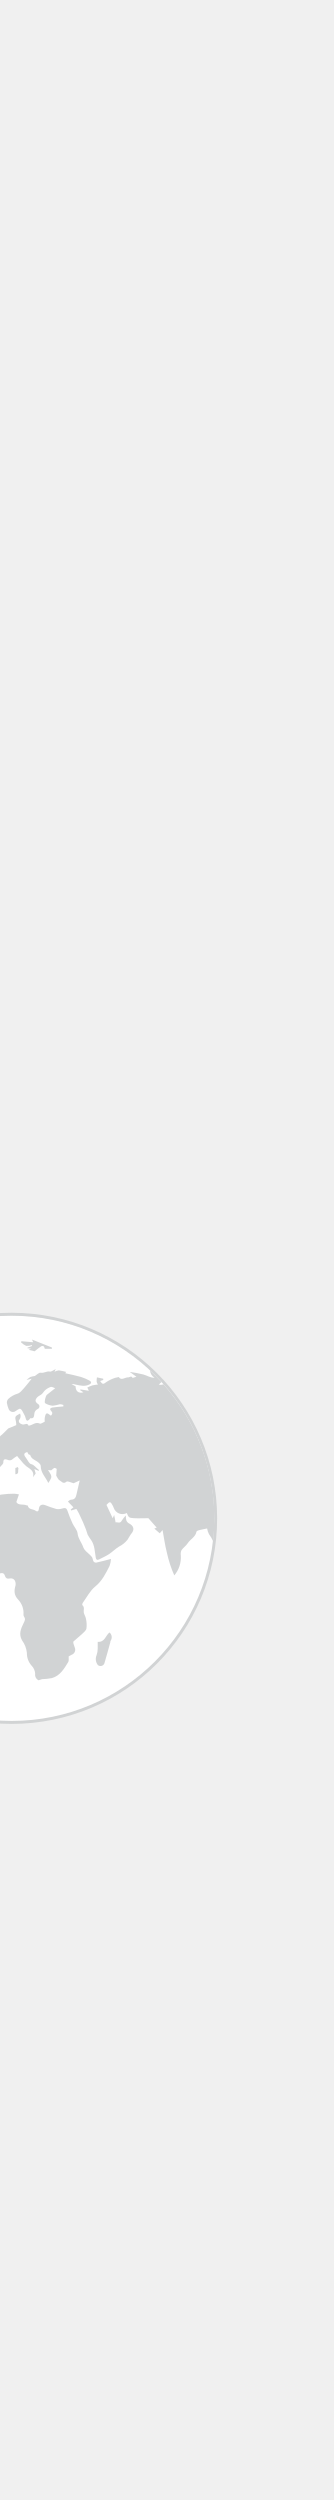
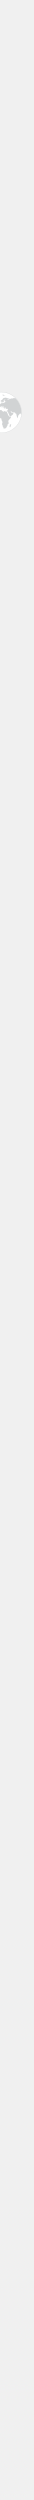
- <svg xmlns="http://www.w3.org/2000/svg" viewBox="0 0 400 3000" version="1.1" id="svg1132" width="400" height="3000">
+ <svg xmlns="http://www.w3.org/2000/svg" height="30000" width="400" id="svg1132" version="1.1" viewBox="0 0 400 30000">
  <defs id="defs1136" />
-   <g id="_277_alien_flatline" data-name="#277_alien_flatline">
-     <ellipse ry="244.687" rx="246.508" cy="1823.158" cx="12.861" id="path74" style="fill:#ffffff;stroke-width:2.188" />
-     <path d="m 48.739,1900.066 a 1.172,1.172 0 0 1 -1.172,-1.172 v -13.806 a 1.172,1.172 0 0 1 1.172,-1.172 1.172,1.172 0 0 1 1.172,1.172 v 13.806 a 1.172,1.172 0 0 1 -1.172,1.172 z" fill="#d1d3d4" id="path311-14" style="stroke-width:2.344" />
-     <path d="M 55.77,1893.152 H 41.965 a 1.172,1.172 0 0 1 -1.172,-1.172 1.195,1.195 0 0 1 1.172,-1.172 h 13.806 a 1.172,1.172 0 0 1 1.172,1.172 1.172,1.172 0 0 1 -1.172,1.172 z" fill="#d1d3d4" id="path313-193" style="stroke-width:2.344" />
-     <ellipse cx="210.625" cy="1693.489" fill="#fff" id="circle1017" style="fill:#ffffff;stroke-width:1.675" r="103.709" />
-     <path style="stroke-width:3.926" d="M 13.907,1578.87 A 243.124,243.124 0 1 1 -229.216,1821.993 243.084,243.084 0 0 1 13.907,1578.87 m 0,-3.573 A 246.697,246.697 0 1 0 260.565,1821.993 246.932,246.932 0 0 0 13.907,1575.297 Z" fill="#d1d3d4" id="path1019" />
-     <path style="stroke-width:3.926" d="m 196.171,1661.128 a 9.266,9.266 0 0 1 -5.615,0.353 l 3.259,-2.984 q -6.596,-7.264 -13.782,-13.978 a 10.915,10.915 0 0 0 5.497,8.756 c -5.144,0.275 -9.149,-2.788 -13.664,-3.927 a 145.984,145.984 0 0 0 -16.216,-3.063 l 8.049,5.811 a 39.264,39.264 0 0 1 -4.594,1.453 c -1.531,-3.259 -3.455,-0.589 -5.222,-0.707 -3.927,-0.235 -8.324,4.437 -11.347,-0.393 a 25.914,25.914 0 0 0 -4.162,0.903 43.191,43.191 0 0 0 -10.601,4.986 c -3.652,2.906 -4.79,3.259 -7.617,-1.099 l 3.73,-1.257 v -1.531 l -7.578,-1.61 a 24.854,24.854 0 0 0 -0.314,5.419 9.62,9.62 0 0 0 1.531,3.18 60.545,60.545 0 0 0 -6.636,1.021 58.504,58.504 0 0 0 -6.125,2.552 l 1.845,3.926 -10.091,-1.649 -0.353,0.942 3.926,2.513 c -5.772,1.728 -9.384,-1.296 -9.384,-7.185 l -4.947,-2.631 a 11.426,11.426 0 0 1 5.222,0.628 c 5.458,1.178 10.955,2.552 16.295,-0.197 2.788,-1.413 2.631,-3.377 0,-4.712 a 57.365,57.365 0 0 0 -10.13,-4.319 c -6.165,-1.767 -12.447,-2.984 -18.808,-4.437 l 1.021,-1.61 a 63.097,63.097 0 0 0 -8.834,-1.845 14.292,14.292 0 0 0 -5.143,1.688 l 1.531,-3.337 c -2.945,1.374 -5.301,3.534 -7.068,3.102 -3.926,-0.864 -6.911,2.159 -10.955,1.374 -2.277,-0.432 -5.301,2.984 -7.067,3.926 a 29.644,29.644 0 0 0 -5.458,1.217 33.806,33.806 0 0 0 -4.555,3.534 l 6.204,-1.492 c -2.788,3.455 -5.811,7.539 -9.188,11.269 -2.316,2.552 -4.79,5.889 -7.853,6.714 a 27.485,27.485 0 0 0 -11.072,6.322 6.439,6.439 0 0 0 -1.649,4.672 32.589,32.589 0 0 0 2.159,7.5 5.536,5.536 0 0 0 6.989,3.141 c 2.434,-1.217 5.497,-4.123 6.95,-3.455 2.199,1.021 3.259,4.515 4.751,6.95 0.314,0.51 0.55,1.06 0.824,1.571 1.374,2.906 1.217,9.62 6.596,2.67 4.358,0.942 4.358,-2.631 4.633,-5.065 a 6.91,6.91 0 0 1 3.926,-5.85 3.377,3.377 0 0 0 0.393,-6.204 c -3.337,-2.395 -3.73,-4.594 -0.864,-7.853 1.531,-1.649 3.927,-2.513 5.536,-3.927 1.61,-1.413 2.631,-3.573 4.28,-4.908 a 19.632,19.632 0 0 1 6.557,-3.691 c 1.374,-0.393 3.22,0.903 5.222,1.571 -3.927,3.102 -6.95,5.418 -9.895,7.853 -1.649,1.335 -3.573,9.306 -2.081,10.169 a 20.849,20.849 0 0 0 9.07,2.984 49.748,49.748 0 0 0 8.559,-1.806 12.525,12.525 0 0 1 4.162,0.864 v 1.767 l -7.538,0.667 a 49.865,49.865 0 0 0 -5.929,0.707 c -2.67,0.589 -3.023,2.395 -1.139,4.123 1.885,1.727 1.688,3.926 -0.353,5.615 -5.065,-4.123 -6.164,-3.926 -7.382,2.709 a 24.344,24.344 0 0 0 0,4.476 c -2.081,0.864 -4.594,2.906 -5.89,2.317 -5.301,-2.552 -8.795,2.16 -13.507,2.513 -1.453,-3.691 -3.927,-1.413 -6.557,-1.374 a 7.421,7.421 0 0 1 -4.319,-2.081 c -0.668,-0.55 -1.139,-2.552 -0.707,-3.023 a 7.303,7.303 0 0 0 1.374,-8.128 c -6.4,3.495 -6.361,3.495 -4.869,10.012 a 21.36,21.36 0 0 1 0.275,3.926 l -9.502,3.926 c -3.063,3.023 -5.222,5.222 -7.421,7.342 -0.785,0.746 -1.924,1.257 -2.434,2.16 a 6.95,6.95 0 0 1 -9.423,3.652 c 0,1.335 0.314,2.591 0.471,3.926 l -8.442,-0.393 a 86.146,86.146 0 0 0 7.853,8.638 c 3.377,3.926 0.628,7.853 0,11.779 -7.068,0.55 -14.135,-2.748 -20.967,1.413 3.926,7.853 -2.631,16.098 2.042,23.833 l 4.633,-0.55 2.788,3.691 c 7.068,-1.689 13.939,-2.709 16.059,-8.835 0,-2.356 -0.55,-3.926 0,-4.987 1.649,-2.238 3.926,-3.926 5.693,-6.204 1.217,-1.414 3.259,-3.063 3.18,-4.515 -0.236,-4.555 2.474,-4.28 5.026,-3.298 a 5.301,5.301 0 0 0 6.518,-1.139 39.264,39.264 0 0 1 4.986,-3.416 c 1.217,1.532 2.395,3.141 3.927,4.673 a 47.863,47.863 0 0 0 7.028,7.578 c 4.594,3.337 10.052,5.811 8.088,13.232 l 3.22,-4.476 -1.531,-5.34 5.301,2.277 c 0,-0.864 0,-1.453 -0.353,-1.61 -3.102,-2.042 -4.947,-5.733 -9.031,-6.636 -1.1,-0.236 -2.12,-1.531 -2.866,-2.552 -0.746,-1.021 -2.002,-3.455 -3.22,-4.986 -3.102,-3.927 -2.552,-5.772 1.688,-6.911 a 11.779,11.779 0 0 0 1.453,2.709 c 0.471,0.51 1.924,0.471 2.042,0.942 1.139,4.241 4.751,5.497 7.853,7.46 2.002,1.217 4.712,3.612 4.712,5.458 0,8.599 6.125,13.821 9.109,20.575 a 34.435,34.435 0 0 0 3.455,-6.047 5.733,5.733 0 0 0 -0.393,-3.926 48.02,48.02 0 0 0 -3.455,-5.575 c 1.924,0 3.73,0.785 4.398,0 3.338,-2.984 3.22,-3.063 6.086,-1.414 -0.236,3.141 -0.432,5.772 -0.589,8.128 1.296,1.924 2.238,4.829 4.123,5.693 1.885,0.864 4.241,5.065 8.206,1.571 1.256,-1.099 5.418,1.099 8.245,1.806 0,0 0.314,0 0.432,0 l 7.185,-3.298 c -1.492,6.596 -2.631,11.779 -3.926,17.041 -0.746,3.377 -2.042,5.929 -6.282,6.046 -1.649,0 -3.259,1.806 -3.926,2.277 l 6.596,6.95 -3.22,2.513 0.432,1.256 6.322,-1.885 c 0.864,1.531 2.12,3.455 3.102,5.497 1.689,3.416 3.298,6.91 4.869,10.444 1.257,2.827 2.395,5.693 3.495,8.599 a 63.451,63.451 0 0 0 2.081,6.361 58.307,58.307 0 0 0 4.241,6.557 c 4.319,6.282 4.201,13.782 5.458,20.889 0.432,2.513 1.531,3.416 3.926,2.277 3.927,-2.081 8.324,-3.926 12.172,-6.479 3.848,-2.552 7.617,-6.4 11.779,-8.913 a 30.744,30.744 0 0 0 10.209,-8.245 c 0.746,-1.021 1.296,-2.159 1.963,-3.259 a 22.812,22.812 0 0 1 2.042,-3.259 c 4.908,-5.379 3.927,-10.13 -2.631,-13.35 a 6.793,6.793 0 0 1 -2.788,-3.534 28.545,28.545 0 0 1 -0.628,-5.772 45.468,45.468 0 0 0 -4.908,6.361 c -1.885,3.73 -4.908,1.453 -7.342,1.924 -0.275,-1.531 -0.51,-3.063 -0.825,-4.594 -0.314,-1.531 -0.432,-2.002 -0.903,-4.24 l -1.727,3.926 -7.46,-16.02 c 3.926,-4.437 4.79,-4.358 7.617,1.06 0.393,0.785 0.746,1.61 1.06,2.434 a 11.033,11.033 0 0 0 15.706,6.243 c 2.081,5.183 2.513,5.851 8.402,6.204 5.89,0.354 12.133,0 17.512,0 l 9.934,11.308 -2.827,1.178 6.518,5.654 c 1.413,-1.688 2.788,-3.416 3.377,-3.926 1.531,8.167 2.788,17.708 5.144,26.974 a 144.806,144.806 0 0 0 8.913,27.485 33.375,33.375 0 0 0 7.853,-23.912 11.151,11.151 0 0 1 0.785,-6.322 c 2.12,-3.102 5.536,-5.301 7.539,-8.442 3.102,-4.869 9.266,-7.342 10.444,-13.703 0,-0.825 1.885,-1.61 3.023,-1.885 3.18,-0.824 6.4,-1.374 9.738,-2.081 a 24.069,24.069 0 0 0 2.316,6.95 39.264,39.264 0 0 1 4.908,8.363 245.715,245.715 0 0 0 1.571,-27.485 242.22,242.22 0 0 0 -61.134,-160.865 z" fill="#d1d3d4" id="path1021" />
-     <path style="stroke-width:3.926" d="m -140.951,2009.519 a 14.057,14.057 0 0 0 1.414,-4.869 8.834,8.834 0 0 1 5.104,-8.442 c 3.926,-1.806 8.245,-3.023 12.329,-4.594 a 4.829,4.829 0 0 0 2.474,-1.571 46.489,46.489 0 0 0 4.987,-10.719 134.087,134.087 0 0 0 1.845,-15.902 3.495,3.495 0 0 1 0.353,-1.728 c 2.081,-2.709 4.515,-5.261 6.4,-8.128 a 24.501,24.501 0 0 0 5.183,-10.209 7.539,7.539 0 0 0 -7.068,-8.363 2.827,2.827 0 0 1 -1.688,-1.296 c -4.79,-6.4 -11.779,-4.987 -18.297,-5.065 0.589,-2.748 -0.824,-3.651 -3.691,-4.319 a 16.491,16.491 0 0 1 -13.978,-12.25 c -2.003,-7.853 -5.929,-10.17 -14.253,-10.641 a 15.431,15.431 0 0 1 -6.793,-3.298 30.194,30.194 0 0 1 -4.358,-4.319 14.999,14.999 0 0 0 -2.12,-2.316 c -2.316,-1.571 -3.926,-4.987 -7.068,-4.319 a 15.313,15.313 0 0 1 -9.737,0 c -2.984,-1.296 -5.89,-2.748 -9.384,-4.397 -0.903,2.395 -2.042,5.497 -3.259,8.874 -2.199,-3.495 0,-6.911 0.55,-10.523 -6.439,3.927 -13.9,6.243 -15.431,15.078 l -0.432,-0.235 a 243.438,243.438 0 0 0 76.918,113.552 z" fill="#d1d3d4" id="path1023" />
-     <path style="stroke-width:3.926" d="m -189.559,1742.915 c 8.167,1.845 14.253,-2.277 20.771,-5.418 a 4.28,4.28 0 0 0 2.238,-3.102 5.811,5.811 0 0 0 -2.317,-3.926 20.457,20.457 0 0 0 -5.733,-1.414 l 2.513,-1.649 a 55.323,55.323 0 0 1 -9.384,-5.811 c -1.414,-1.296 -0.942,-4.437 -2.042,-6.322 -1.845,-3.22 -4.24,-6.086 -6.518,-9.266 -2.199,3.063 -2.788,8.599 -8.128,7.264 a 6.361,6.361 0 0 1 -3.927,-2.709 241.357,241.357 0 0 0 -26.385,93.291 14.371,14.371 0 0 1 2.827,-2.277 c 6.675,-3.926 7.068,-4.987 5.34,-12.682 a 38.95,38.95 0 0 1 0,-7.5 l 1.688,6.4 c 1.571,-2.787 3.927,-5.065 3.927,-7.539 0.432,-4.358 2.591,-5.34 6.282,-5.418 a 18.179,18.179 0 0 0 4.28,-0.942 l -1.217,-0.55 c 0.236,-2.16 -0.314,-5.497 0.824,-6.282 a 144.06,144.06 0 0 1 14.41,-7.46 l -3.141,6.753 1.1,0.235 15.234,-8.128 -0.668,-1.178 -1.885,1.099 1.021,-3.573 a 1.885,1.885 0 0 0 -1.61,0.982 c -2.749,3.926 -4.241,4.398 -8.363,1.453 -3.063,-2.199 -4.162,-4.712 -0.903,-7.853 0.275,-0.275 -0.511,-2.513 -0.903,-2.552 a 13.939,13.939 0 0 0 -5.104,0.393 66.749,66.749 0 0 0 -6.518,2.67 c 3.573,-3.455 7.068,-8.206 12.29,-6.989 z" fill="#d1d3d4" id="path1025" />
-     <path style="stroke-width:3.926" d="m 17.501,1896.17 a 8.952,8.952 0 0 1 1.139,6.282 c -1.885,6.479 -1.963,11.779 3.337,17.276 a 23.284,23.284 0 0 1 6.204,17.787 4.241,4.241 0 0 0 0.668,2.513 c 2.12,2.906 0.825,4.987 -0.589,7.853 -3.141,6.439 -6.164,13.075 -1.728,20.653 a 30.705,30.705 0 0 1 5.733,14.842 22.341,22.341 0 0 0 5.575,15.352 14.724,14.724 0 0 1 4.358,9.777 7.382,7.382 0 0 0 4.123,7.853 26.778,26.778 0 0 1 4.162,-1.374 74.052,74.052 0 0 0 11.779,-1.256 c 9.934,-2.827 14.763,-11.347 19.632,-19.318 0.943,-1.492 0.353,-3.926 0.51,-6.754 0.589,-0.314 1.924,-1.178 3.377,-1.845 a 6.479,6.479 0 0 0 3.927,-8.795 c -0.432,-1.531 -1.139,-3.023 -1.531,-4.555 -0.197,-0.903 -0.353,-2.277 0,-2.709 3.259,-3.023 6.871,-5.733 10.13,-8.795 2.081,-2.002 4.908,-4.201 5.418,-6.714 a 33.335,33.335 0 0 0 -0.589,-11.779 c -0.432,-2.591 -2.159,-4.986 -2.631,-7.578 -0.471,-2.591 1.414,-6.164 -1.649,-8.677 -0.353,-0.314 0,-1.885 0.275,-2.513 4.908,-6.793 8.913,-14.842 15.235,-19.946 8.363,-6.793 12.525,-15.706 17.119,-24.619 a 30.705,30.705 0 0 0 1.688,-8.402 c -6.4,1.649 -12.054,3.22 -17.787,4.437 a 3.691,3.691 0 0 1 -3.18,-1.492 c -0.942,-1.61 -0.825,-3.926 -1.963,-5.34 -2.081,-2.552 -4.869,-4.555 -7.185,-6.95 a 13.036,13.036 0 0 1 -3.063,-4.437 c -1.885,-5.811 -6.243,-10.405 -6.911,-16.962 -0.432,-3.926 -4.162,-7.853 -6.007,-11.779 a 154.858,154.858 0 0 1 -6.125,-15.274 c -1.296,-3.926 -3.455,-3.494 -6.479,-2.67 a 14.488,14.488 0 0 1 -6.95,0.51 138.406,138.406 0 0 1 -13.389,-4.633 c -3.927,-1.492 -7.068,0.197 -7.421,4.162 -0.275,2.906 -1.492,4.476 -4.24,2.434 -2.748,-2.042 -8.167,-0.942 -9.149,-6.086 0,-0.197 -1.06,0 -1.532,-0.275 -4.162,-1.806 -9.816,0.51 -12.172,-3.927 l 3.102,-9.188 a 37.733,37.733 0 0 0 -5.772,-0.825 c -5.026,0 -10.091,0.353 -15.077,1.021 a 43.191,43.191 0 0 0 -10.405,2.788 c -5.301,2.159 -10.444,3.926 -15.195,0.275 a 34.474,34.474 0 0 1 -6.871,7.029 8.952,8.952 0 0 0 -4.987,8.127 c 0,5.34 -2.827,7.224 -7.068,8.52 a 5.183,5.183 0 0 0 -2.709,1.885 c -2.513,3.926 -4.987,8.167 -7.146,12.447 -1.492,2.984 -4.28,5.536 -1.492,9.934 a 13.625,13.625 0 0 1 0.314,10.209 33.335,33.335 0 0 0 -1.099,13.428 c 0,0.982 1.021,1.924 1.728,2.788 0.707,0.864 1.57,1.217 2.12,2.002 a 105.778,105.778 0 0 0 7.656,11.033 106.013,106.013 0 0 0 10.091,8.52 6.322,6.322 0 0 0 6.832,0.942 63.255,63.255 0 0 1 10.994,-1.06 19.082,19.082 0 0 0 4.241,-0.628 89.915,89.915 0 0 1 8.599,-3.063 c 2.906,-0.628 6.911,-2.474 8.285,1.924 1.374,4.398 3.495,3.926 6.675,3.534 a 5.576,5.576 0 0 1 5.065,2.081 z" fill="#d1d3d4" id="path1027" />
-     <path style="stroke-width:3.926" d="m -163.292,1655.553 a 9.345,9.345 0 0 0 2.434,-1.138 l 7.146,4.986 -9.109,-1.296 -0.236,1.335 8.756,3.298 v 4.319 l -10.444,5.301 4.79,3.927 c 0,1.453 -0.432,2.827 0,3.926 3.298,6.793 6.675,13.546 10.248,20.182 a 11.426,11.426 0 0 0 4.162,3.926 74.602,74.602 0 0 0 7.657,3.455 c 1.924,0.825 3.926,1.806 4.358,-1.571 0.432,-3.377 1.414,-6.439 2.199,-9.659 0,-0.589 0.393,-1.413 0.825,-1.61 a 8.363,8.363 0 0 0 4.201,-8.638 c 0,-1.217 2.12,-3.573 3.063,-3.495 a 16.177,16.177 0 0 0 15.352,-8.245 c 1.06,-1.453 2.827,-3.259 4.397,-3.377 a 57.561,57.561 0 0 0 25.325,-9.463 l -11.112,-1.139 3.023,-3.651 8.795,3.73 a 6.361,6.361 0 0 0 -4.358,-7.853 c -3.927,-1.492 -4.162,-3.534 -2.199,-6.165 h 10.169 l -2.945,-3.298 6.518,-0.942 -2.906,-3.023 c 5.104,-3.455 -1.57,-5.183 -1.178,-7.853 l 6.322,-0.393 c -1.139,-1.767 -1.767,-3.926 -3.102,-4.437 a 17.983,17.983 0 0 0 -6.282,-0.471 c 5.85,-8.795 15.706,-11.779 24.972,-15.98 a 19.632,19.632 0 0 0 -16.098,-1.021 101.38,101.38 0 0 1 -14.41,2.866 l 2.238,-3.573 c -1.885,0.235 -3.926,0.471 -5.654,0.628 -1.021,0 -2.081,0 -3.102,0 v -1.806 l 11.426,-1.924 c -3.926,-1.06 -7.617,-2.513 -11.347,-3.259 a 243.791,243.791 0 0 0 -73.895,53.399 z" fill="#d1d3d4" id="path1029" />
-     <path style="stroke-width:3.926" d="m -194.193,1696.23 -1.413,2.356 a 27.21,27.21 0 0 1 2.827,1.021 z" fill="#d1d3d4" id="path1031" />
-     <path style="stroke-width:3.926" d="m 115.876,1986.274 a 11.779,11.779 0 0 0 1.531,11.779 4.947,4.947 0 0 0 7.853,-2.002 c 2.513,-8.363 4.751,-16.805 7.107,-25.247 0,-0.628 0,-1.453 0.432,-1.924 a 7.578,7.578 0 0 0 -1.374,-9.934 c -4.869,3.652 -5.379,11.779 -14.174,11.308 0,2.827 0,5.497 0,8.089 a 23.127,23.127 0 0 1 -1.374,7.931 z" fill="#d1d3d4" id="path1037" />
-     <path style="stroke-width:3.926" d="m -1.484,1718.297 c 0.393,-1.06 1.414,-2.631 1.06,-3.102 a 4.515,4.515 0 0 0 -2.316,-1.06 c -3.416,-4.672 -6.4,-8.756 -9.541,-13.114 2.591,-4.554 2.474,-6.282 -0.943,-8.52 -2.159,-1.374 -6.989,0.55 -9.188,3.691 -0.982,1.413 0.471,4.123 4.28,7.853 l -0.55,2.709 c 0.746,0 1.296,0 1.57,0.236 1.374,1.021 3.416,1.924 3.927,3.259 0.51,1.335 -0.864,3.023 -3.102,2.081 a 3.22,3.22 0 0 0 -1.099,1.61 c 0,1.61 0,3.22 0,5.261 l 3.612,1.06 c -1.885,1.492 -3.73,2.866 -6.439,4.947 l 17.433,-2.788 c 0.628,-2.238 0.942,-3.18 1.296,-4.123 z" fill="#d1d3d4" id="path1039" />
-     <path style="stroke-width:3.926" d="m -72.474,1694.934 a 10.248,10.248 0 0 0 5.222,0 22.263,22.263 0 0 0 7.539,-3.573 c 1.688,-1.375 5.536,-2.513 3.691,-5.693 a 30.901,30.901 0 0 0 -6.4,-6.165 l -0.353,1.453 -13.311,3.18 -3.22,-4.319 0.51,1.414 -5.811,3.377 0.589,0.746 h 6.243 l -5.654,2.945 6.282,1.846 -3.18,2.316 c 2.748,0.942 5.261,1.924 7.853,2.474 z" fill="#d1d3d4" id="path1043" />
-     <path style="stroke-width:3.926" d="m 41.549,1621.55 c 2.866,-2.277 5.222,-4.319 7.853,-6.007 a 3.22,3.22 0 0 1 2.984,0 c 0.707,0.471 0.864,1.806 1.413,3.023 h 8.481 v -1.571 l -23.912,-9.541 1.492,3.259 -14.253,-1.257 -0.314,1.492 a 22.577,22.577 0 0 0 6.164,4.123 18.925,18.925 0 0 0 6.911,-0.942 v 1.099 l -5.418,1.963 v 0.746 l 4.28,0.393 -2.866,1.492 z" fill="#d1d3d4" id="path1045" />
-     <path style="stroke-width:3.926" d="m -21.627,1710.326 c 2.003,-1.256 2.356,-2.984 0.314,-3.926 -2.042,-0.942 -4.359,-2.788 -6.675,0 -1.217,1.453 -2.748,2.631 -4.437,4.28 v 6.871 l -1.414,0.667 c 0.746,0.628 1.688,1.924 2.238,1.767 a 43.505,43.505 0 0 0 9.188,-3.337 c 0.707,-0.432 0,-3.102 0.275,-4.751 0.04,-0.667 0.157,-1.374 0.51,-1.571 z" fill="#d1d3d4" id="path1047" />
-     <path style="stroke-width:3.926" d="m -194.271,1863.81 c 0.353,-3.926 -6.675,-6.4 -13.036,-4.672 l 3.377,3.926 -6.596,-0.628 c 5.183,3.612 10.68,0.942 16.255,1.374 z" fill="#d1d3d4" id="path1051" />
-     <path style="stroke-width:3.926" d="m 21.328,1760.427 -2.906,1.178 v 7.5 c 4.986,-0.235 2.709,-4.241 3.691,-6.4 0.236,-0.51 -0.471,-1.453 -0.785,-2.277 z" fill="#d1d3d4" id="path1057" />
+   <g data-name="#277_alien_flatline" id="_277_alien_flatline">
+     <ellipse style="fill:#ffffff;stroke-width:2.188" id="path74" cx="12.861" cy="4950.875" rx="246.508" ry="244.687" />
+     <path style="stroke-width:2.344" id="path311-14" fill="#d1d3d4" d="m 48.739,5027.784 a 1.172,1.172 0 0 1 -1.172,-1.172 v -13.806 a 1.172,1.172 0 0 1 1.172,-1.172 1.172,1.172 0 0 1 1.172,1.172 v 13.806 a 1.172,1.172 0 0 1 -1.172,1.172 z" />
+     <path style="stroke-width:2.344" id="path313-193" fill="#d1d3d4" d="M 55.77,5020.869 H 41.965 a 1.172,1.172 0 0 1 -1.172,-1.172 1.195,1.195 0 0 1 1.172,-1.172 h 13.806 a 1.172,1.172 0 0 1 1.172,1.172 1.172,1.172 0 0 1 -1.172,1.172 z" />
+     <circle r="0" style="fill:#ffffff;stroke-width:1.675" id="circle1017" fill="#fff" cy="1693.489" cx="210.625" />
+     <path id="path1019" fill="#d1d3d4" d="M 13.907,4706.587 A 243.124,243.124 0 1 1 -229.216,4949.71 243.084,243.084 0 0 1 13.907,4706.587 m 0,-3.573 A 246.697,246.697 0 1 0 260.565,4949.71 246.932,246.932 0 0 0 13.907,4703.014 Z" style="stroke-width:3.926" />
+     <path id="path1021" fill="#d1d3d4" d="m 196.171,4788.846 a 9.266,9.266 0 0 1 -5.615,0.353 l 3.259,-2.984 q -6.596,-7.264 -13.782,-13.978 a 10.915,10.915 0 0 0 5.497,8.756 c -5.144,0.275 -9.149,-2.788 -13.664,-3.927 a 145.984,145.984 0 0 0 -16.216,-3.063 l 8.049,5.811 a 39.264,39.264 0 0 1 -4.594,1.453 c -1.531,-3.259 -3.455,-0.589 -5.222,-0.707 -3.927,-0.235 -8.324,4.437 -11.347,-0.393 a 25.914,25.914 0 0 0 -4.162,0.903 43.191,43.191 0 0 0 -10.601,4.986 c -3.652,2.906 -4.79,3.259 -7.617,-1.099 l 3.73,-1.257 v -1.531 l -7.578,-1.61 a 24.854,24.854 0 0 0 -0.314,5.419 9.62,9.62 0 0 0 1.531,3.18 60.545,60.545 0 0 0 -6.636,1.021 58.504,58.504 0 0 0 -6.125,2.552 l 1.845,3.926 -10.091,-1.649 -0.353,0.942 3.926,2.513 c -5.772,1.728 -9.384,-1.296 -9.384,-7.185 l -4.947,-2.631 a 11.426,11.426 0 0 1 5.222,0.628 c 5.458,1.178 10.955,2.552 16.295,-0.197 2.788,-1.413 2.631,-3.377 0,-4.712 a 57.365,57.365 0 0 0 -10.13,-4.319 c -6.165,-1.767 -12.447,-2.984 -18.808,-4.437 l 1.021,-1.61 a 63.097,63.097 0 0 0 -8.834,-1.845 14.292,14.292 0 0 0 -5.143,1.688 l 1.531,-3.337 c -2.945,1.374 -5.301,3.534 -7.068,3.102 -3.926,-0.864 -6.911,2.159 -10.955,1.374 -2.277,-0.432 -5.301,2.984 -7.067,3.926 a 29.644,29.644 0 0 0 -5.458,1.217 33.806,33.806 0 0 0 -4.555,3.534 l 6.204,-1.492 c -2.788,3.455 -5.811,7.539 -9.188,11.269 -2.316,2.552 -4.79,5.889 -7.853,6.714 a 27.485,27.485 0 0 0 -11.072,6.322 6.439,6.439 0 0 0 -1.649,4.672 32.589,32.589 0 0 0 2.159,7.5 5.536,5.536 0 0 0 6.989,3.141 c 2.434,-1.217 5.497,-4.123 6.95,-3.455 2.199,1.021 3.259,4.515 4.751,6.95 0.314,0.51 0.55,1.06 0.824,1.571 1.374,2.906 1.217,9.62 6.596,2.67 4.358,0.942 4.358,-2.631 4.633,-5.065 a 6.91,6.91 0 0 1 3.926,-5.85 3.377,3.377 0 0 0 0.393,-6.204 c -3.337,-2.395 -3.73,-4.594 -0.864,-7.853 1.531,-1.649 3.927,-2.513 5.536,-3.927 1.61,-1.413 2.631,-3.573 4.28,-4.908 a 19.632,19.632 0 0 1 6.557,-3.691 c 1.374,-0.393 3.22,0.903 5.222,1.571 -3.927,3.102 -6.95,5.418 -9.895,7.853 -1.649,1.335 -3.573,9.306 -2.081,10.169 a 20.849,20.849 0 0 0 9.07,2.984 49.748,49.748 0 0 0 8.559,-1.806 12.525,12.525 0 0 1 4.162,0.864 v 1.767 l -7.538,0.667 a 49.865,49.865 0 0 0 -5.929,0.707 c -2.67,0.589 -3.023,2.395 -1.139,4.123 1.885,1.727 1.688,3.926 -0.353,5.615 -5.065,-4.123 -6.164,-3.926 -7.382,2.709 a 24.344,24.344 0 0 0 0,4.476 c -2.081,0.864 -4.594,2.906 -5.89,2.317 -5.301,-2.552 -8.795,2.16 -13.507,2.513 -1.453,-3.691 -3.927,-1.413 -6.557,-1.374 a 7.421,7.421 0 0 1 -4.319,-2.081 c -0.668,-0.55 -1.139,-2.552 -0.707,-3.023 a 7.303,7.303 0 0 0 1.374,-8.128 c -6.4,3.495 -6.361,3.495 -4.869,10.012 a 21.36,21.36 0 0 1 0.275,3.926 l -9.502,3.926 c -3.063,3.023 -5.222,5.222 -7.421,7.342 -0.785,0.746 -1.924,1.257 -2.434,2.16 a 6.95,6.95 0 0 1 -9.423,3.652 c 0,1.335 0.314,2.591 0.471,3.926 l -8.442,-0.393 a 86.146,86.146 0 0 0 7.853,8.638 c 3.377,3.926 0.628,7.853 0,11.779 -7.068,0.55 -14.135,-2.748 -20.967,1.413 3.926,7.853 -2.631,16.098 2.042,23.833 l 4.633,-0.55 2.788,3.691 c 7.068,-1.689 13.939,-2.709 16.059,-8.835 0,-2.356 -0.55,-3.926 0,-4.987 1.649,-2.238 3.926,-3.926 5.693,-6.204 1.217,-1.414 3.259,-3.063 3.18,-4.515 -0.236,-4.555 2.474,-4.28 5.026,-3.298 a 5.301,5.301 0 0 0 6.518,-1.139 39.264,39.264 0 0 1 4.986,-3.416 c 1.217,1.532 2.395,3.141 3.927,4.673 a 47.863,47.863 0 0 0 7.028,7.578 c 4.594,3.337 10.052,5.811 8.088,13.232 l 3.22,-4.476 -1.531,-5.34 5.301,2.277 c 0,-0.864 0,-1.453 -0.353,-1.61 -3.102,-2.042 -4.947,-5.733 -9.031,-6.636 -1.1,-0.236 -2.12,-1.531 -2.866,-2.552 -0.746,-1.021 -2.002,-3.455 -3.22,-4.986 -3.102,-3.927 -2.552,-5.772 1.688,-6.911 a 11.779,11.779 0 0 0 1.453,2.709 c 0.471,0.51 1.924,0.471 2.042,0.942 1.139,4.241 4.751,5.497 7.853,7.46 2.002,1.217 4.712,3.612 4.712,5.458 0,8.599 6.125,13.821 9.109,20.575 a 34.435,34.435 0 0 0 3.455,-6.047 5.733,5.733 0 0 0 -0.393,-3.926 48.02,48.02 0 0 0 -3.455,-5.575 c 1.924,0 3.73,0.785 4.398,0 3.338,-2.984 3.22,-3.063 6.086,-1.414 -0.236,3.141 -0.432,5.772 -0.589,8.128 1.296,1.924 2.238,4.829 4.123,5.693 1.885,0.864 4.241,5.065 8.206,1.571 1.256,-1.099 5.418,1.099 8.245,1.806 0,0 0.314,0 0.432,0 l 7.185,-3.298 c -1.492,6.596 -2.631,11.779 -3.926,17.041 -0.746,3.377 -2.042,5.929 -6.282,6.046 -1.649,0 -3.259,1.806 -3.926,2.277 l 6.596,6.95 -3.22,2.513 0.432,1.256 6.322,-1.885 c 0.864,1.531 2.12,3.455 3.102,5.497 1.689,3.416 3.298,6.91 4.869,10.444 1.257,2.827 2.395,5.693 3.495,8.599 a 63.451,63.451 0 0 0 2.081,6.361 58.307,58.307 0 0 0 4.241,6.557 c 4.319,6.282 4.201,13.782 5.458,20.889 0.432,2.513 1.531,3.416 3.926,2.277 3.927,-2.081 8.324,-3.926 12.172,-6.479 3.848,-2.552 7.617,-6.4 11.779,-8.913 a 30.744,30.744 0 0 0 10.209,-8.245 c 0.746,-1.021 1.296,-2.159 1.963,-3.259 a 22.812,22.812 0 0 1 2.042,-3.259 c 4.908,-5.379 3.927,-10.13 -2.631,-13.35 a 6.793,6.793 0 0 1 -2.788,-3.534 28.545,28.545 0 0 1 -0.628,-5.772 45.468,45.468 0 0 0 -4.908,6.361 c -1.885,3.73 -4.908,1.453 -7.342,1.924 -0.275,-1.531 -0.51,-3.063 -0.825,-4.594 -0.314,-1.531 -0.432,-2.002 -0.903,-4.24 l -1.727,3.926 -7.46,-16.02 c 3.926,-4.437 4.79,-4.358 7.617,1.06 0.393,0.785 0.746,1.61 1.06,2.434 a 11.033,11.033 0 0 0 15.706,6.243 c 2.081,5.183 2.513,5.851 8.402,6.204 5.89,0.354 12.133,0 17.512,0 l 9.934,11.308 -2.827,1.178 6.518,5.654 c 1.413,-1.688 2.788,-3.416 3.377,-3.926 1.531,8.167 2.788,17.708 5.144,26.974 a 144.806,144.806 0 0 0 8.913,27.485 33.375,33.375 0 0 0 7.853,-23.912 11.151,11.151 0 0 1 0.785,-6.322 c 2.12,-3.102 5.536,-5.301 7.539,-8.442 3.102,-4.869 9.266,-7.342 10.444,-13.703 0,-0.825 1.885,-1.61 3.023,-1.885 3.18,-0.824 6.4,-1.374 9.738,-2.081 a 24.069,24.069 0 0 0 2.316,6.95 39.264,39.264 0 0 1 4.908,8.363 245.715,245.715 0 0 0 1.571,-27.485 242.22,242.22 0 0 0 -61.134,-160.865 z" style="stroke-width:3.926" />
+     <path id="path1023" fill="#d1d3d4" d="m -140.951,5137.236 a 14.057,14.057 0 0 0 1.414,-4.869 8.834,8.834 0 0 1 5.104,-8.442 c 3.926,-1.806 8.245,-3.023 12.329,-4.594 a 4.829,4.829 0 0 0 2.474,-1.571 46.489,46.489 0 0 0 4.987,-10.719 134.087,134.087 0 0 0 1.845,-15.902 3.495,3.495 0 0 1 0.353,-1.728 c 2.081,-2.709 4.515,-5.261 6.4,-8.128 a 24.501,24.501 0 0 0 5.183,-10.209 7.539,7.539 0 0 0 -7.068,-8.363 2.827,2.827 0 0 1 -1.688,-1.296 c -4.79,-6.4 -11.779,-4.987 -18.297,-5.065 0.589,-2.748 -0.824,-3.651 -3.691,-4.319 a 16.491,16.491 0 0 1 -13.978,-12.25 c -2.003,-7.853 -5.929,-10.17 -14.253,-10.641 a 15.431,15.431 0 0 1 -6.793,-3.298 30.194,30.194 0 0 1 -4.358,-4.319 14.999,14.999 0 0 0 -2.12,-2.316 c -2.316,-1.571 -3.926,-4.987 -7.068,-4.319 a 15.313,15.313 0 0 1 -9.737,0 c -2.984,-1.296 -5.89,-2.748 -9.384,-4.397 -0.903,2.395 -2.042,5.497 -3.259,8.874 -2.199,-3.495 0,-6.911 0.55,-10.523 -6.439,3.927 -13.9,6.243 -15.431,15.078 l -0.432,-0.235 a 243.438,243.438 0 0 0 76.918,113.552 z" style="stroke-width:3.926" />
+     <path id="path1025" fill="#d1d3d4" d="m -189.559,4870.632 c 8.167,1.845 14.253,-2.277 20.771,-5.418 a 4.28,4.28 0 0 0 2.238,-3.102 5.811,5.811 0 0 0 -2.317,-3.926 20.457,20.457 0 0 0 -5.733,-1.414 l 2.513,-1.649 a 55.323,55.323 0 0 1 -9.384,-5.811 c -1.414,-1.296 -0.942,-4.437 -2.042,-6.322 -1.845,-3.22 -4.24,-6.086 -6.518,-9.266 -2.199,3.063 -2.788,8.599 -8.128,7.264 a 6.361,6.361 0 0 1 -3.927,-2.709 241.357,241.357 0 0 0 -26.385,93.291 14.371,14.371 0 0 1 2.827,-2.277 c 6.675,-3.926 7.068,-4.987 5.34,-12.682 a 38.95,38.95 0 0 1 0,-7.5 l 1.688,6.4 c 1.571,-2.787 3.927,-5.065 3.927,-7.539 0.432,-4.358 2.591,-5.34 6.282,-5.418 a 18.179,18.179 0 0 0 4.28,-0.942 l -1.217,-0.55 c 0.236,-2.16 -0.314,-5.497 0.824,-6.282 a 144.06,144.06 0 0 1 14.41,-7.46 l -3.141,6.753 1.1,0.235 15.234,-8.128 -0.668,-1.178 -1.885,1.099 1.021,-3.573 a 1.885,1.885 0 0 0 -1.61,0.982 c -2.749,3.926 -4.241,4.398 -8.363,1.453 -3.063,-2.199 -4.162,-4.712 -0.903,-7.853 0.275,-0.275 -0.511,-2.513 -0.903,-2.552 a 13.939,13.939 0 0 0 -5.104,0.393 66.749,66.749 0 0 0 -6.518,2.67 c 3.573,-3.455 7.068,-8.206 12.29,-6.989 z" style="stroke-width:3.926" />
+     <path id="path1027" fill="#d1d3d4" d="m 17.501,5023.887 a 8.952,8.952 0 0 1 1.139,6.282 c -1.885,6.479 -1.963,11.779 3.337,17.276 a 23.284,23.284 0 0 1 6.204,17.787 4.241,4.241 0 0 0 0.668,2.513 c 2.12,2.906 0.825,4.987 -0.589,7.853 -3.141,6.439 -6.164,13.075 -1.728,20.653 a 30.705,30.705 0 0 1 5.733,14.842 22.341,22.341 0 0 0 5.575,15.352 14.724,14.724 0 0 1 4.358,9.777 7.382,7.382 0 0 0 4.123,7.853 26.778,26.778 0 0 1 4.162,-1.374 74.052,74.052 0 0 0 11.779,-1.256 c 9.934,-2.827 14.763,-11.347 19.632,-19.318 0.943,-1.492 0.353,-3.926 0.51,-6.754 0.589,-0.314 1.924,-1.178 3.377,-1.845 a 6.479,6.479 0 0 0 3.927,-8.795 c -0.432,-1.531 -1.139,-3.023 -1.531,-4.555 -0.197,-0.903 -0.353,-2.277 0,-2.709 3.259,-3.023 6.871,-5.733 10.13,-8.795 2.081,-2.002 4.908,-4.201 5.418,-6.714 a 33.335,33.335 0 0 0 -0.589,-11.779 c -0.432,-2.591 -2.159,-4.986 -2.631,-7.578 -0.471,-2.591 1.414,-6.164 -1.649,-8.677 -0.353,-0.314 0,-1.885 0.275,-2.513 4.908,-6.793 8.913,-14.842 15.235,-19.946 8.363,-6.793 12.525,-15.706 17.119,-24.619 a 30.705,30.705 0 0 0 1.688,-8.402 c -6.4,1.649 -12.054,3.22 -17.787,4.437 a 3.691,3.691 0 0 1 -3.18,-1.492 c -0.942,-1.61 -0.825,-3.926 -1.963,-5.34 -2.081,-2.552 -4.869,-4.555 -7.185,-6.95 a 13.036,13.036 0 0 1 -3.063,-4.437 c -1.885,-5.811 -6.243,-10.405 -6.911,-16.962 -0.432,-3.926 -4.162,-7.853 -6.007,-11.779 a 154.858,154.858 0 0 1 -6.125,-15.274 c -1.296,-3.926 -3.455,-3.494 -6.479,-2.67 a 14.488,14.488 0 0 1 -6.95,0.51 138.406,138.406 0 0 1 -13.389,-4.633 c -3.927,-1.492 -7.068,0.197 -7.421,4.162 -0.275,2.906 -1.492,4.476 -4.24,2.434 -2.748,-2.042 -8.167,-0.942 -9.149,-6.086 0,-0.197 -1.06,0 -1.532,-0.275 -4.162,-1.806 -9.816,0.51 -12.172,-3.927 l 3.102,-9.188 a 37.733,37.733 0 0 0 -5.772,-0.825 c -5.026,0 -10.091,0.353 -15.077,1.021 a 43.191,43.191 0 0 0 -10.405,2.788 c -5.301,2.159 -10.444,3.926 -15.195,0.275 a 34.474,34.474 0 0 1 -6.871,7.029 8.952,8.952 0 0 0 -4.987,8.127 c 0,5.34 -2.827,7.224 -7.068,8.52 a 5.183,5.183 0 0 0 -2.709,1.885 c -2.513,3.926 -4.987,8.167 -7.146,12.447 -1.492,2.984 -4.28,5.536 -1.492,9.934 a 13.625,13.625 0 0 1 0.314,10.209 33.335,33.335 0 0 0 -1.099,13.428 c 0,0.982 1.021,1.924 1.728,2.788 0.707,0.864 1.57,1.217 2.12,2.002 a 105.778,105.778 0 0 0 7.656,11.033 106.013,106.013 0 0 0 10.091,8.52 6.322,6.322 0 0 0 6.832,0.942 63.255,63.255 0 0 1 10.994,-1.06 19.082,19.082 0 0 0 4.241,-0.628 89.915,89.915 0 0 1 8.599,-3.063 c 2.906,-0.628 6.911,-2.474 8.285,1.924 1.374,4.398 3.495,3.926 6.675,3.534 a 5.576,5.576 0 0 1 5.065,2.081 z" style="stroke-width:3.926" />
+     <path id="path1029" fill="#d1d3d4" d="m -163.292,4783.27 a 9.345,9.345 0 0 0 2.434,-1.138 l 7.146,4.986 -9.109,-1.296 -0.236,1.335 8.756,3.298 v 4.319 l -10.444,5.301 4.79,3.927 c 0,1.453 -0.432,2.827 0,3.926 3.298,6.793 6.675,13.546 10.248,20.182 a 11.426,11.426 0 0 0 4.162,3.926 74.602,74.602 0 0 0 7.657,3.455 c 1.924,0.825 3.926,1.806 4.358,-1.571 0.432,-3.377 1.414,-6.439 2.199,-9.659 0,-0.589 0.393,-1.413 0.825,-1.61 a 8.363,8.363 0 0 0 4.201,-8.638 c 0,-1.217 2.12,-3.573 3.063,-3.495 a 16.177,16.177 0 0 0 15.352,-8.245 c 1.06,-1.453 2.827,-3.259 4.397,-3.377 a 57.561,57.561 0 0 0 25.325,-9.463 l -11.112,-1.139 3.023,-3.651 8.795,3.73 a 6.361,6.361 0 0 0 -4.358,-7.853 c -3.927,-1.492 -4.162,-3.534 -2.199,-6.165 h 10.169 l -2.945,-3.298 6.518,-0.942 -2.906,-3.023 c 5.104,-3.455 -1.57,-5.183 -1.178,-7.853 l 6.322,-0.393 c -1.139,-1.767 -1.767,-3.926 -3.102,-4.437 a 17.983,17.983 0 0 0 -6.282,-0.471 c 5.85,-8.795 15.706,-11.779 24.972,-15.98 a 19.632,19.632 0 0 0 -16.098,-1.021 101.38,101.38 0 0 1 -14.41,2.866 l 2.238,-3.573 c -1.885,0.235 -3.926,0.471 -5.654,0.628 -1.021,0 -2.081,0 -3.102,0 v -1.806 l 11.426,-1.924 c -3.926,-1.06 -7.617,-2.513 -11.347,-3.259 a 243.791,243.791 0 0 0 -73.895,53.399 z" style="stroke-width:3.926" />
+     <path id="path1031" fill="#d1d3d4" d="m -194.193,4823.947 -1.413,2.356 a 27.21,27.21 0 0 1 2.827,1.021 z" style="stroke-width:3.926" />
+     <path id="path1037" fill="#d1d3d4" d="m 115.876,5113.992 a 11.779,11.779 0 0 0 1.531,11.779 4.947,4.947 0 0 0 7.853,-2.002 c 2.513,-8.363 4.751,-16.805 7.107,-25.247 0,-0.628 0,-1.453 0.432,-1.924 a 7.578,7.578 0 0 0 -1.374,-9.934 c -4.869,3.652 -5.379,11.779 -14.174,11.308 0,2.827 0,5.497 0,8.089 a 23.127,23.127 0 0 1 -1.374,7.931 z" style="stroke-width:3.926" />
+     <path id="path1039" fill="#d1d3d4" d="m -1.484,4846.014 c 0.393,-1.06 1.414,-2.631 1.06,-3.102 a 4.515,4.515 0 0 0 -2.316,-1.06 c -3.416,-4.672 -6.4,-8.756 -9.541,-13.114 2.591,-4.554 2.474,-6.282 -0.943,-8.52 -2.159,-1.374 -6.989,0.55 -9.188,3.691 -0.982,1.413 0.471,4.123 4.28,7.853 l -0.55,2.709 c 0.746,0 1.296,0 1.57,0.236 1.374,1.021 3.416,1.924 3.927,3.259 0.51,1.335 -0.864,3.023 -3.102,2.081 a 3.22,3.22 0 0 0 -1.099,1.61 c 0,1.61 0,3.22 0,5.261 l 3.612,1.06 c -1.885,1.492 -3.73,2.866 -6.439,4.947 l 17.433,-2.788 c 0.628,-2.238 0.942,-3.18 1.296,-4.123 z" style="stroke-width:3.926" />
+     <path id="path1043" fill="#d1d3d4" d="m -72.474,4822.652 a 10.248,10.248 0 0 0 5.222,0 22.263,22.263 0 0 0 7.539,-3.573 c 1.688,-1.375 5.536,-2.513 3.691,-5.693 a 30.901,30.901 0 0 0 -6.4,-6.165 l -0.353,1.453 -13.311,3.18 -3.22,-4.319 0.51,1.414 -5.811,3.377 0.589,0.746 h 6.243 l -5.654,2.945 6.282,1.846 -3.18,2.316 c 2.748,0.942 5.261,1.924 7.853,2.474 z" style="stroke-width:3.926" />
+     <path id="path1045" fill="#d1d3d4" d="m 41.549,4749.267 c 2.866,-2.277 5.222,-4.319 7.853,-6.007 a 3.22,3.22 0 0 1 2.984,0 c 0.707,0.471 0.864,1.806 1.413,3.023 h 8.481 v -1.571 l -23.912,-9.541 1.492,3.259 -14.253,-1.257 -0.314,1.492 a 22.577,22.577 0 0 0 6.164,4.123 18.925,18.925 0 0 0 6.911,-0.942 v 1.099 l -5.418,1.963 v 0.746 l 4.28,0.393 -2.866,1.492 z" style="stroke-width:3.926" />
+     <path id="path1047" fill="#d1d3d4" d="m -21.627,4838.043 c 2.003,-1.256 2.356,-2.984 0.314,-3.926 -2.042,-0.942 -4.359,-2.788 -6.675,0 -1.217,1.453 -2.748,2.631 -4.437,4.28 v 6.871 l -1.414,0.667 c 0.746,0.628 1.688,1.924 2.238,1.767 a 43.505,43.505 0 0 0 9.188,-3.337 c 0.707,-0.432 0,-3.102 0.275,-4.751 0.04,-0.667 0.157,-1.374 0.51,-1.571 z" style="stroke-width:3.926" />
+     <path id="path1051" fill="#d1d3d4" d="m -194.271,4991.527 c 0.353,-3.926 -6.675,-6.4 -13.036,-4.672 l 3.377,3.926 -6.596,-0.628 c 5.183,3.612 10.68,0.942 16.255,1.374 z" style="stroke-width:3.926" />
+     <path id="path1057" fill="#d1d3d4" d="m 21.328,4888.144 -2.906,1.178 v 7.5 c 4.986,-0.235 2.709,-4.241 3.691,-6.4 0.236,-0.51 -0.471,-1.453 -0.785,-2.277 z" style="stroke-width:3.926" />
  </g>
</svg>
